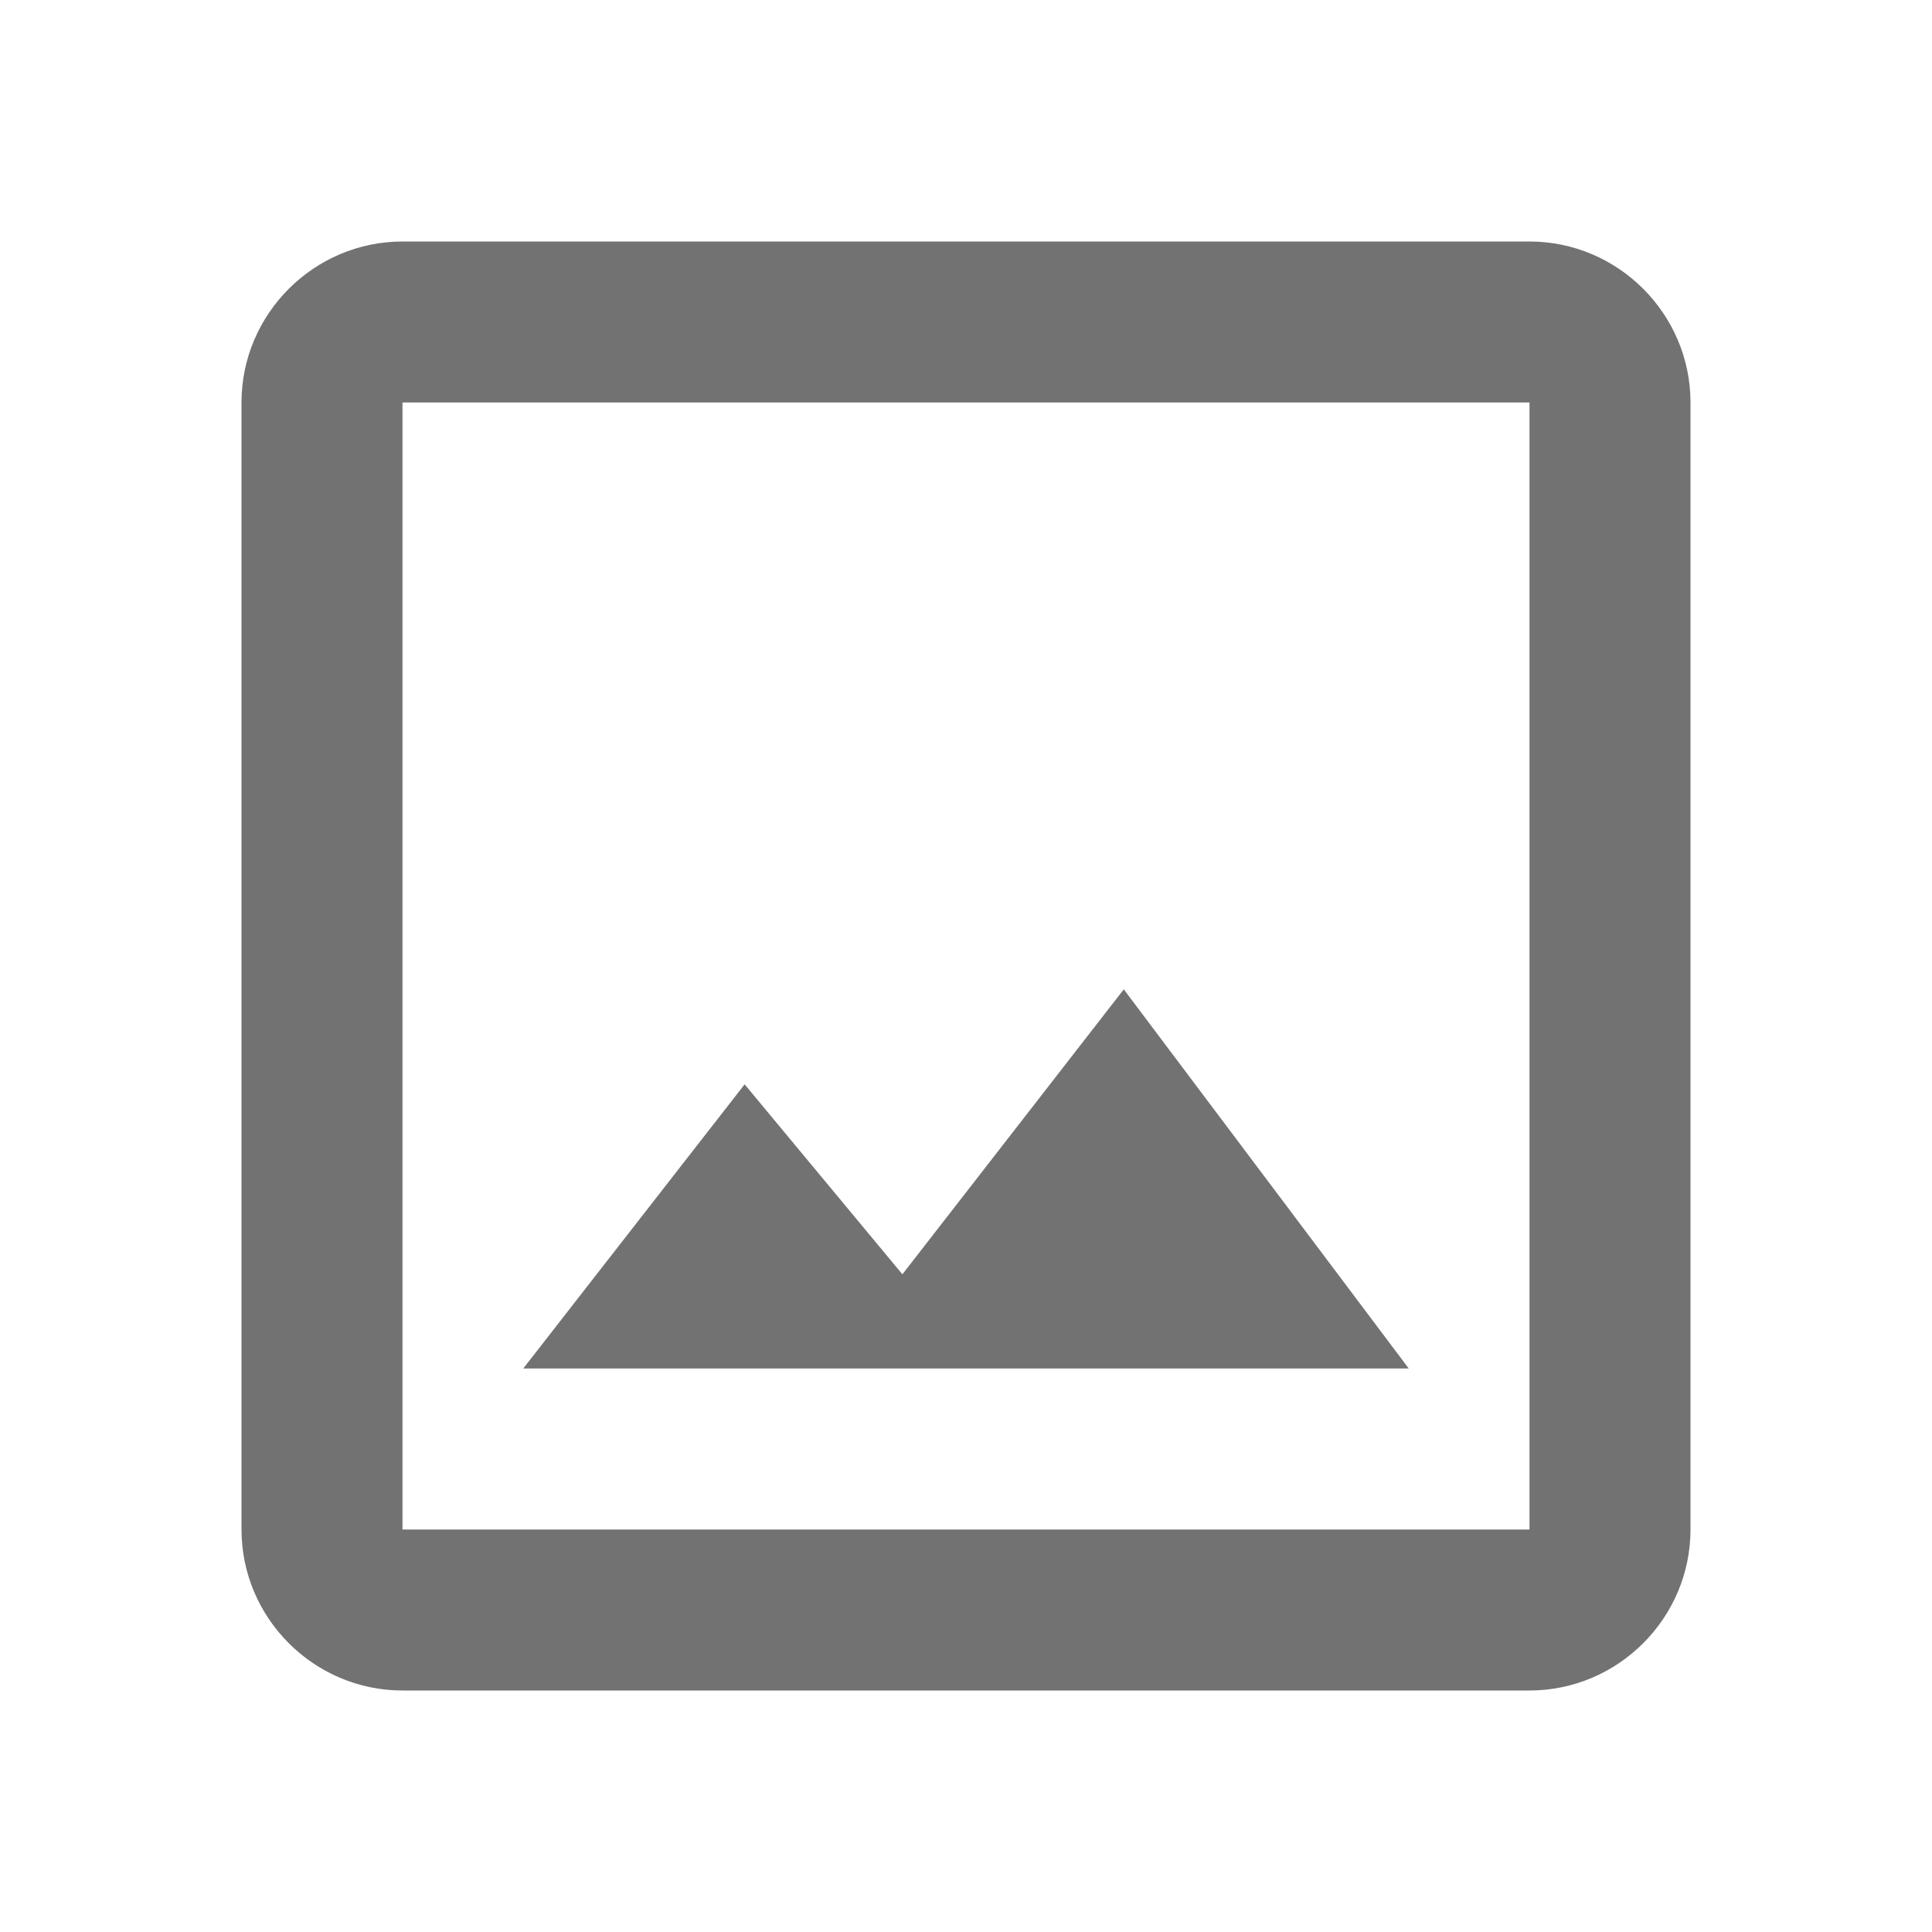
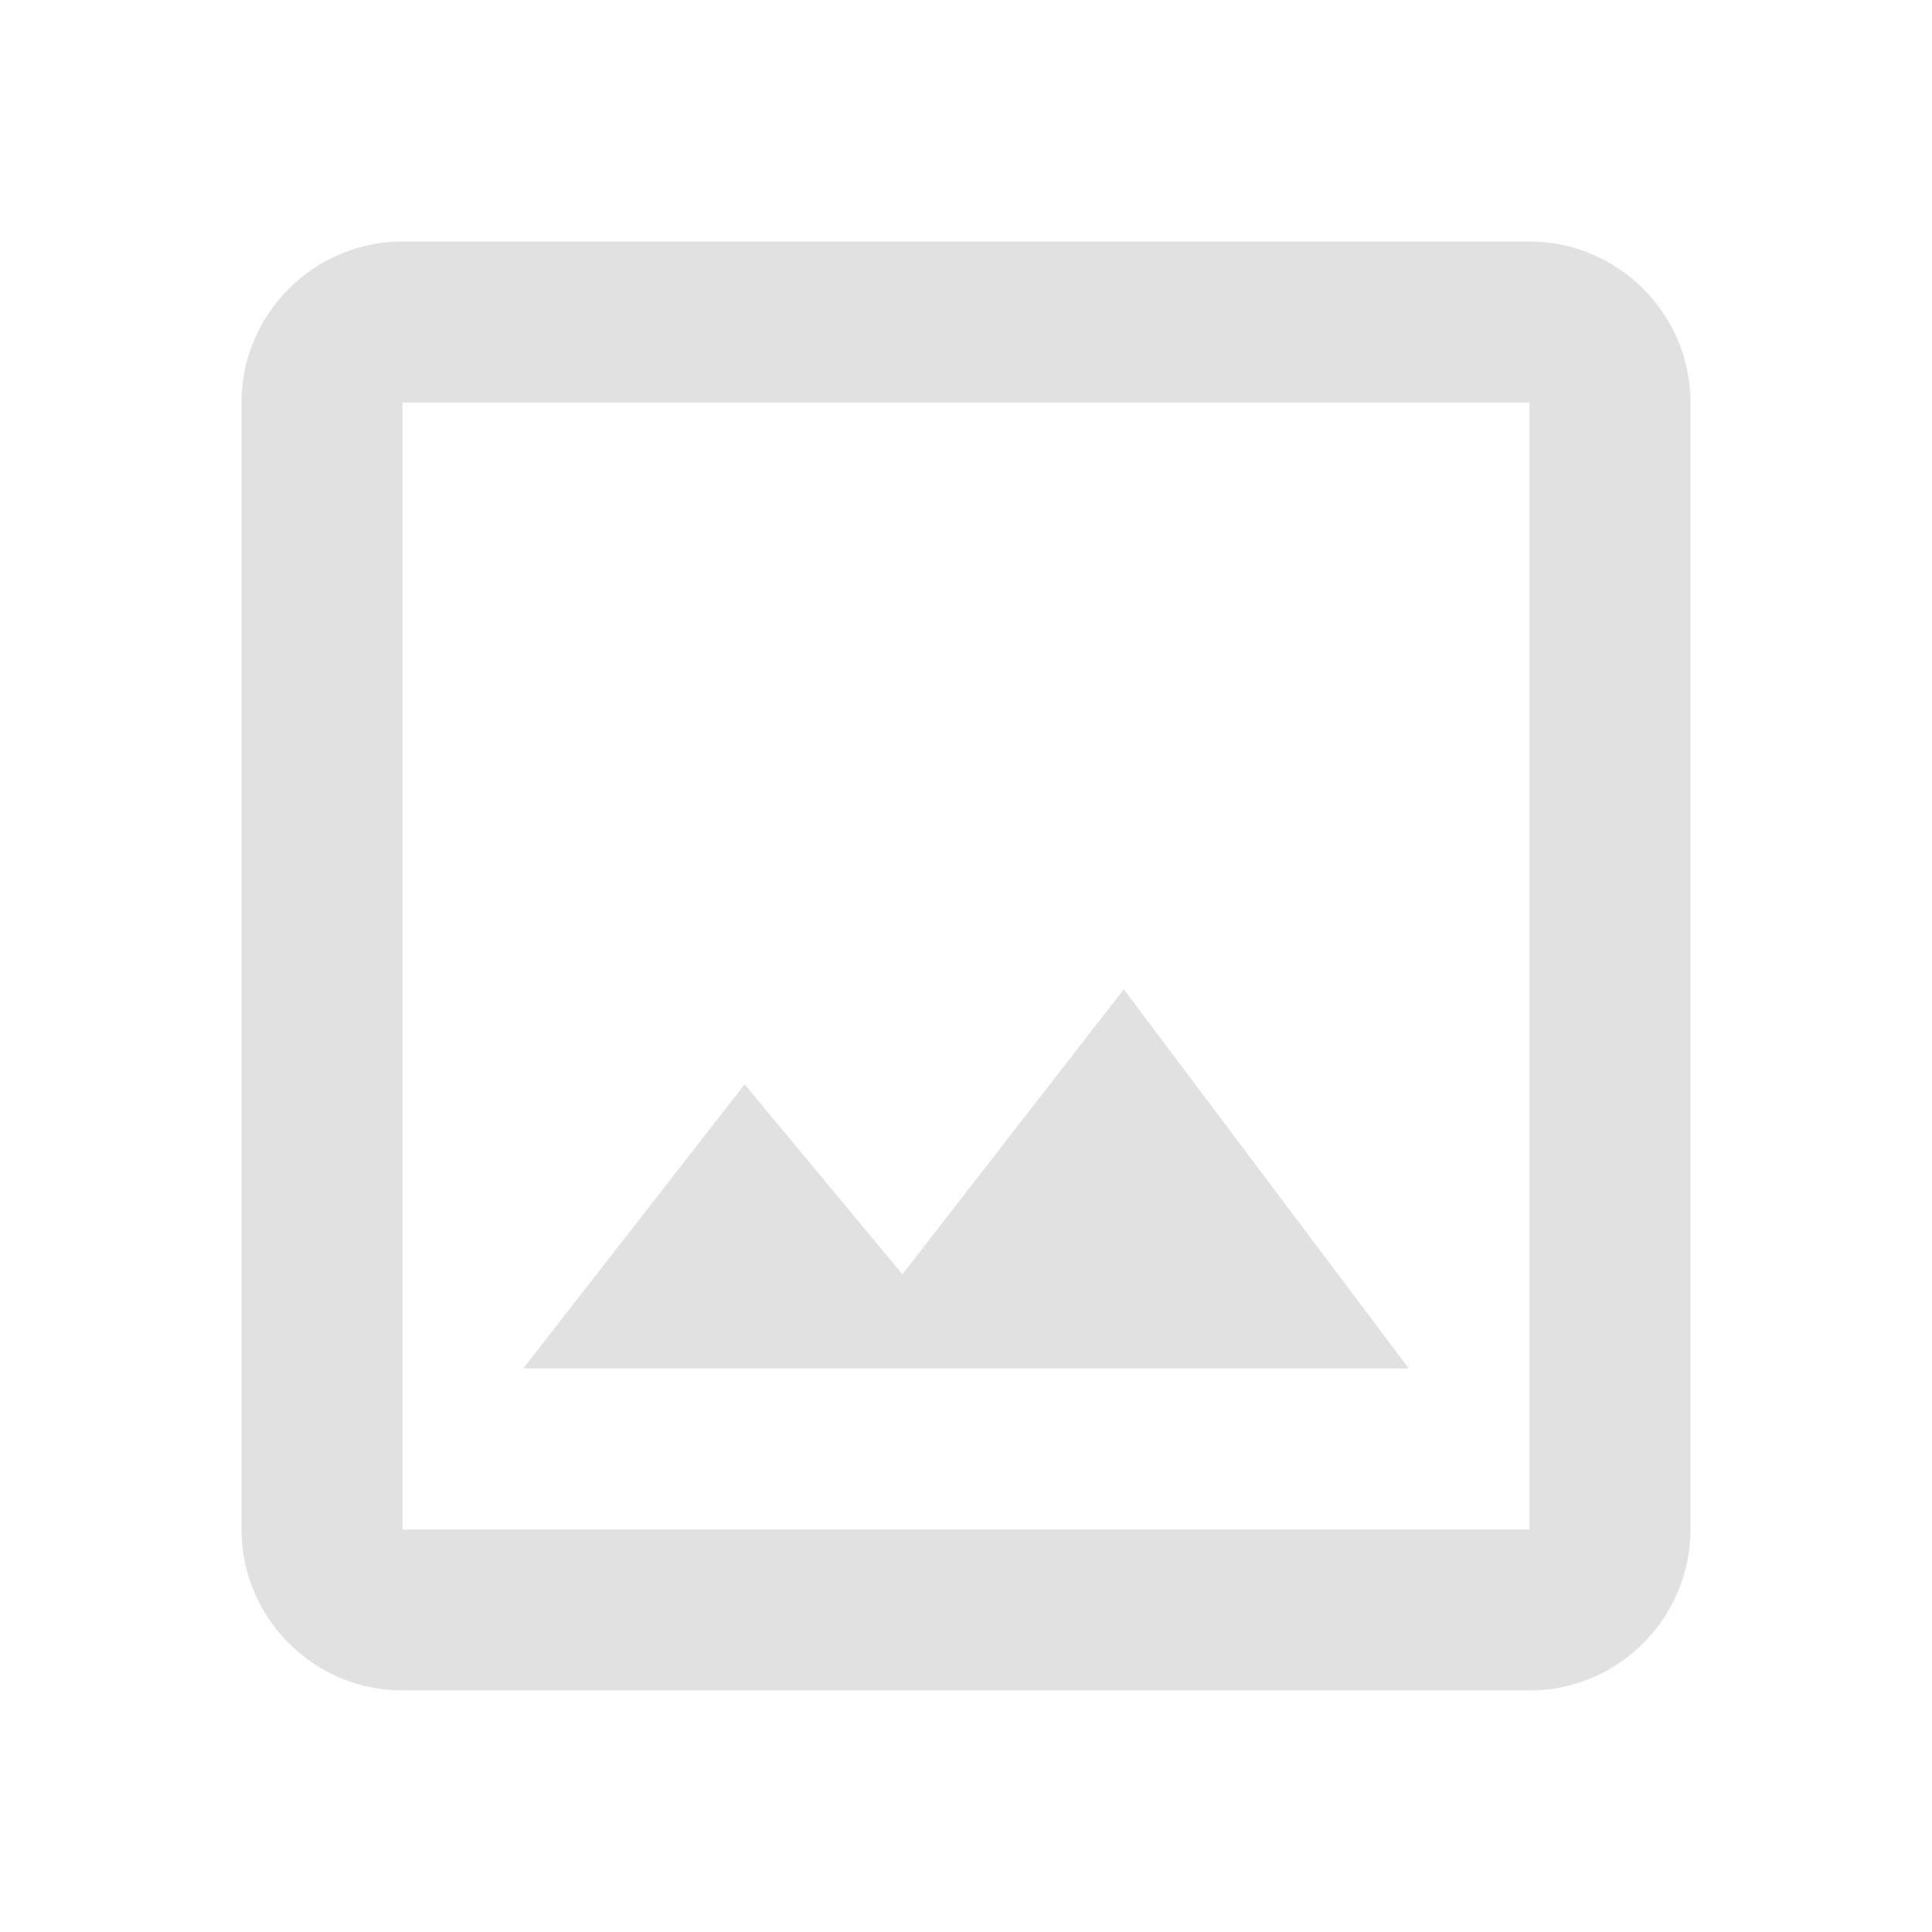
<svg xmlns="http://www.w3.org/2000/svg" width="24" height="24" version="1.1" viewBox="0 0 24 24">
  <defs>
-     <style id="current-color-scheme" type="text/css">.ColorScheme-Text { color:#727272; } .ColorScheme-Highlight { color:#5294e2; }</style>
+     <style id="current-color-scheme" type="text/css">.ColorScheme-Text { color:#E1E1E1; } .ColorScheme-Highlight { color:#5294e2; }</style>
  </defs>
  <path d="m19 3h-14c-1.1 0-2 0.9-2 2v14c0 1.1 0.9 2 2 2h14c1.1 0 2-0.9 2-2v-14c0-1.1-0.9-2-2-2zm0 16h-14v-14h14zm-5.04-6.71-2.75 3.54-1.96-2.36-2.75 3.53h11z" class="ColorScheme-Text" style="fill:currentColor" />
</svg>
